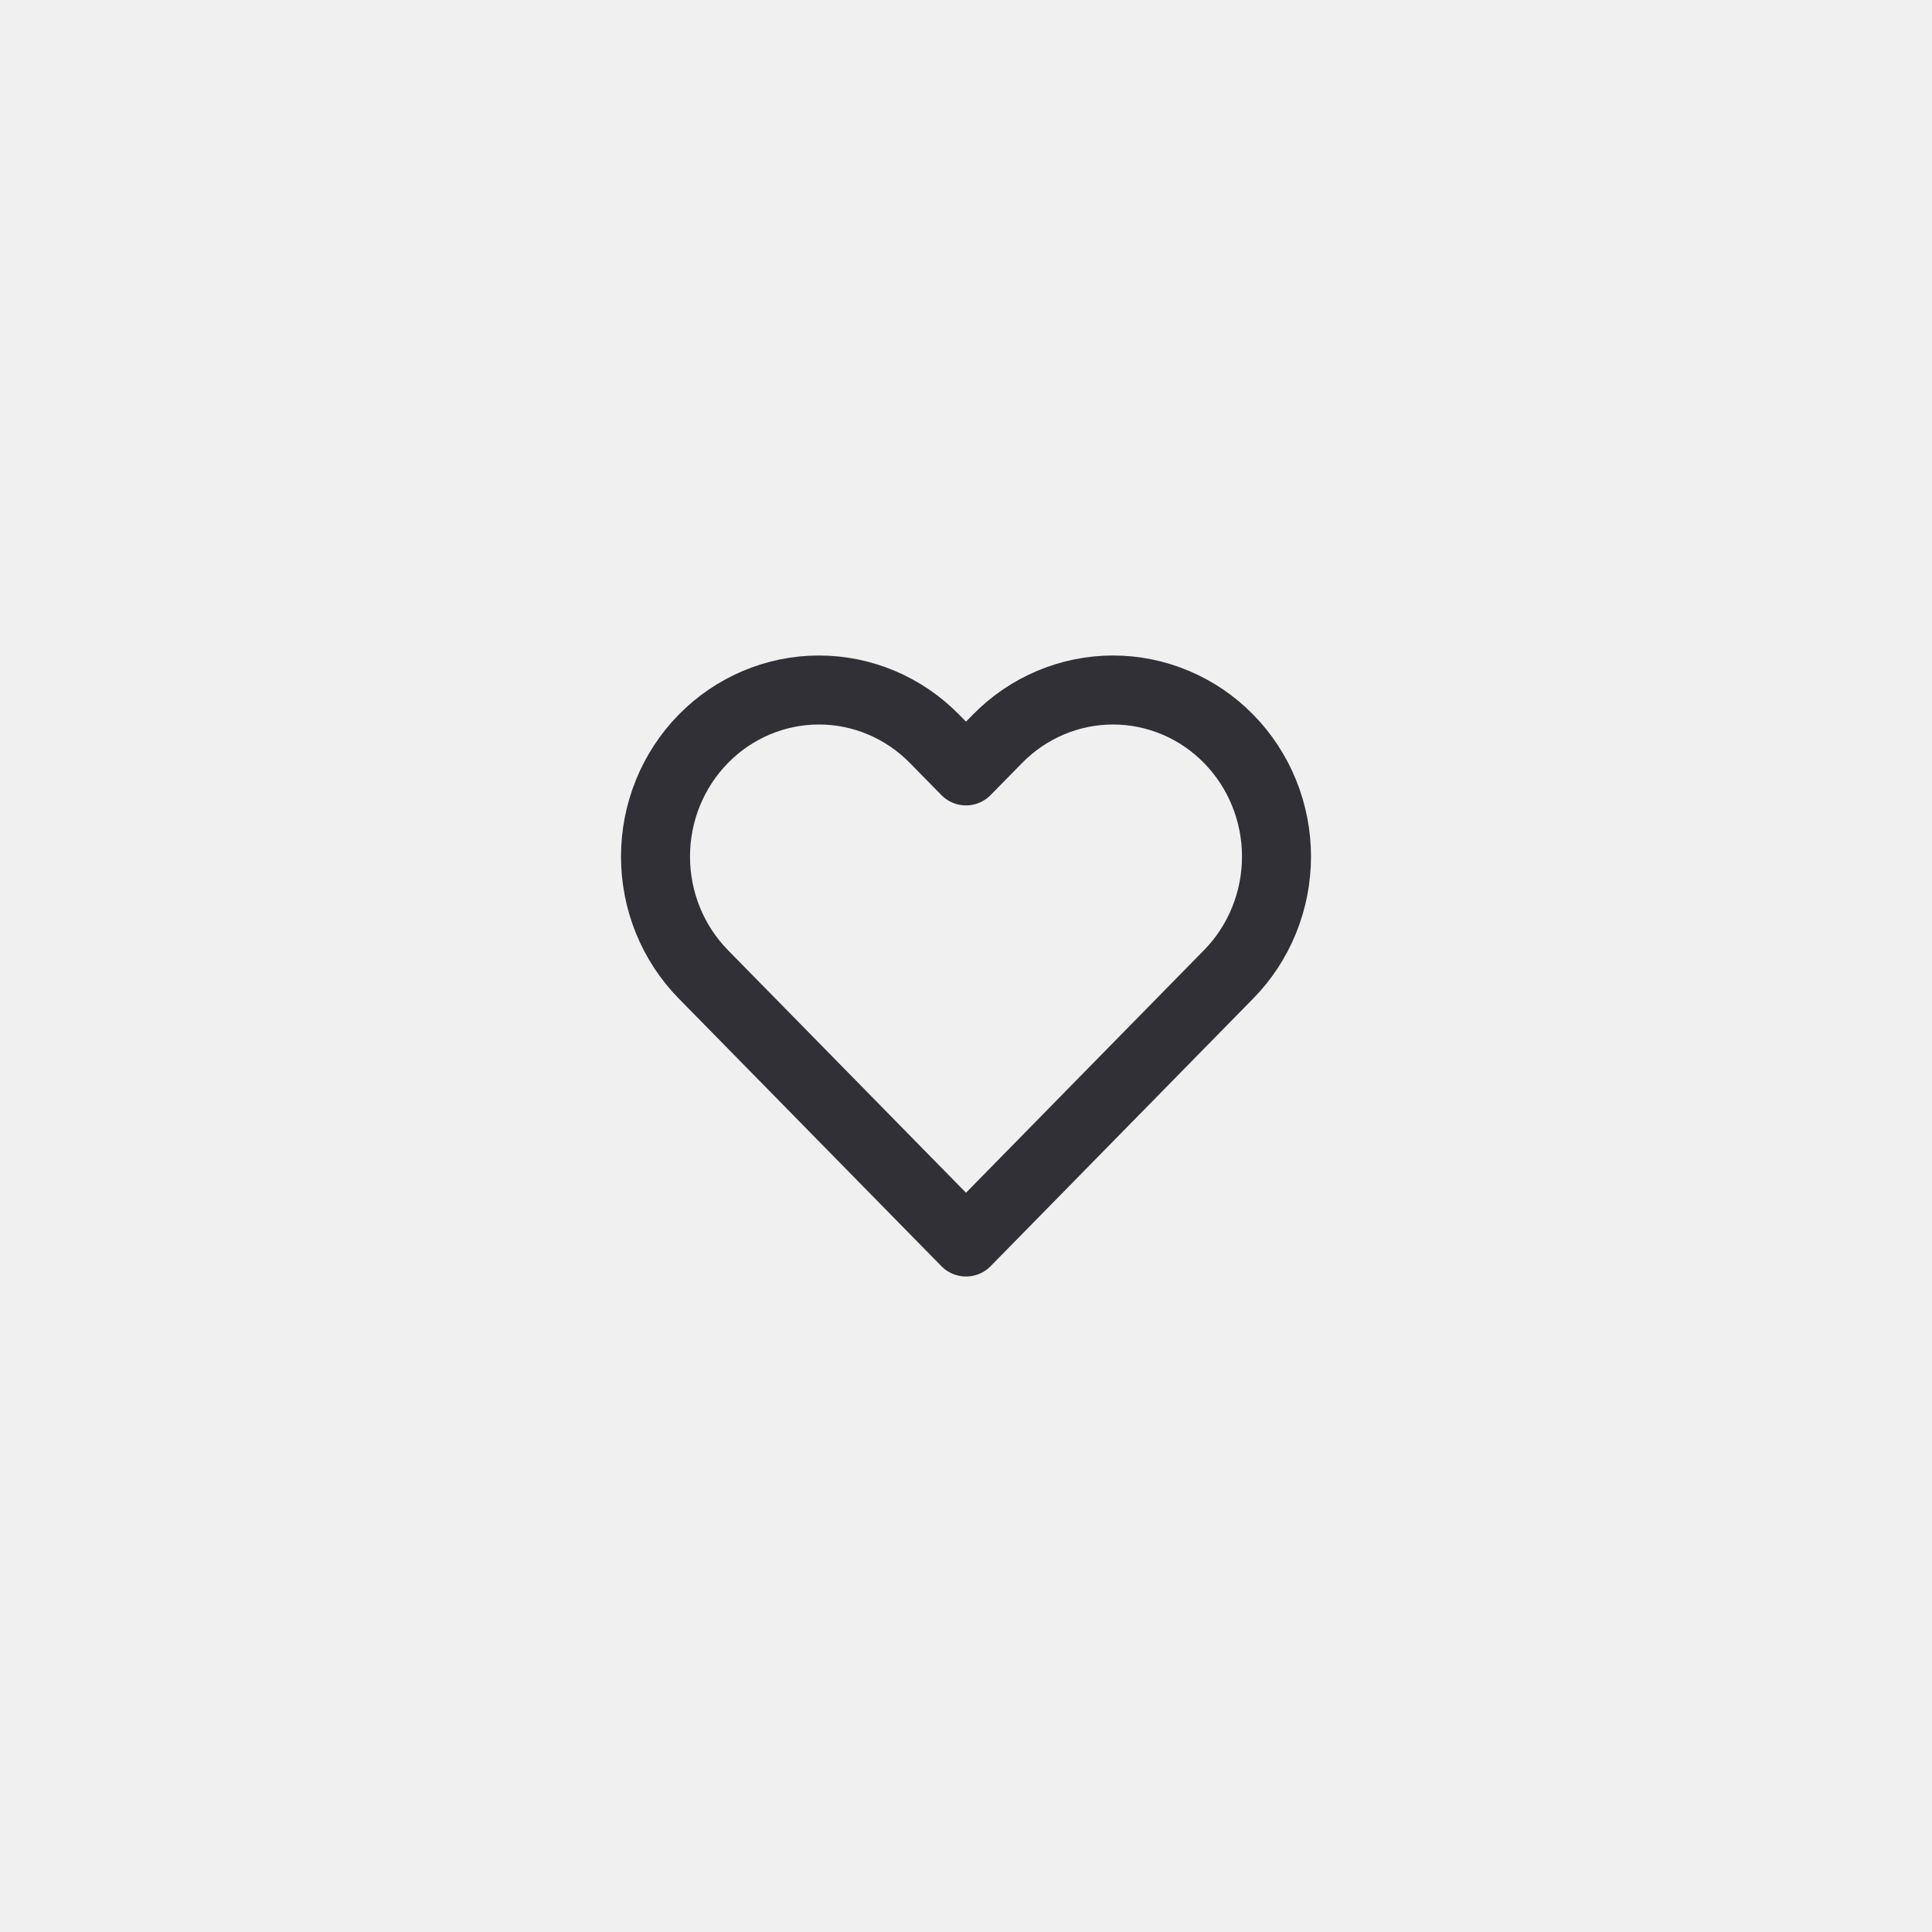
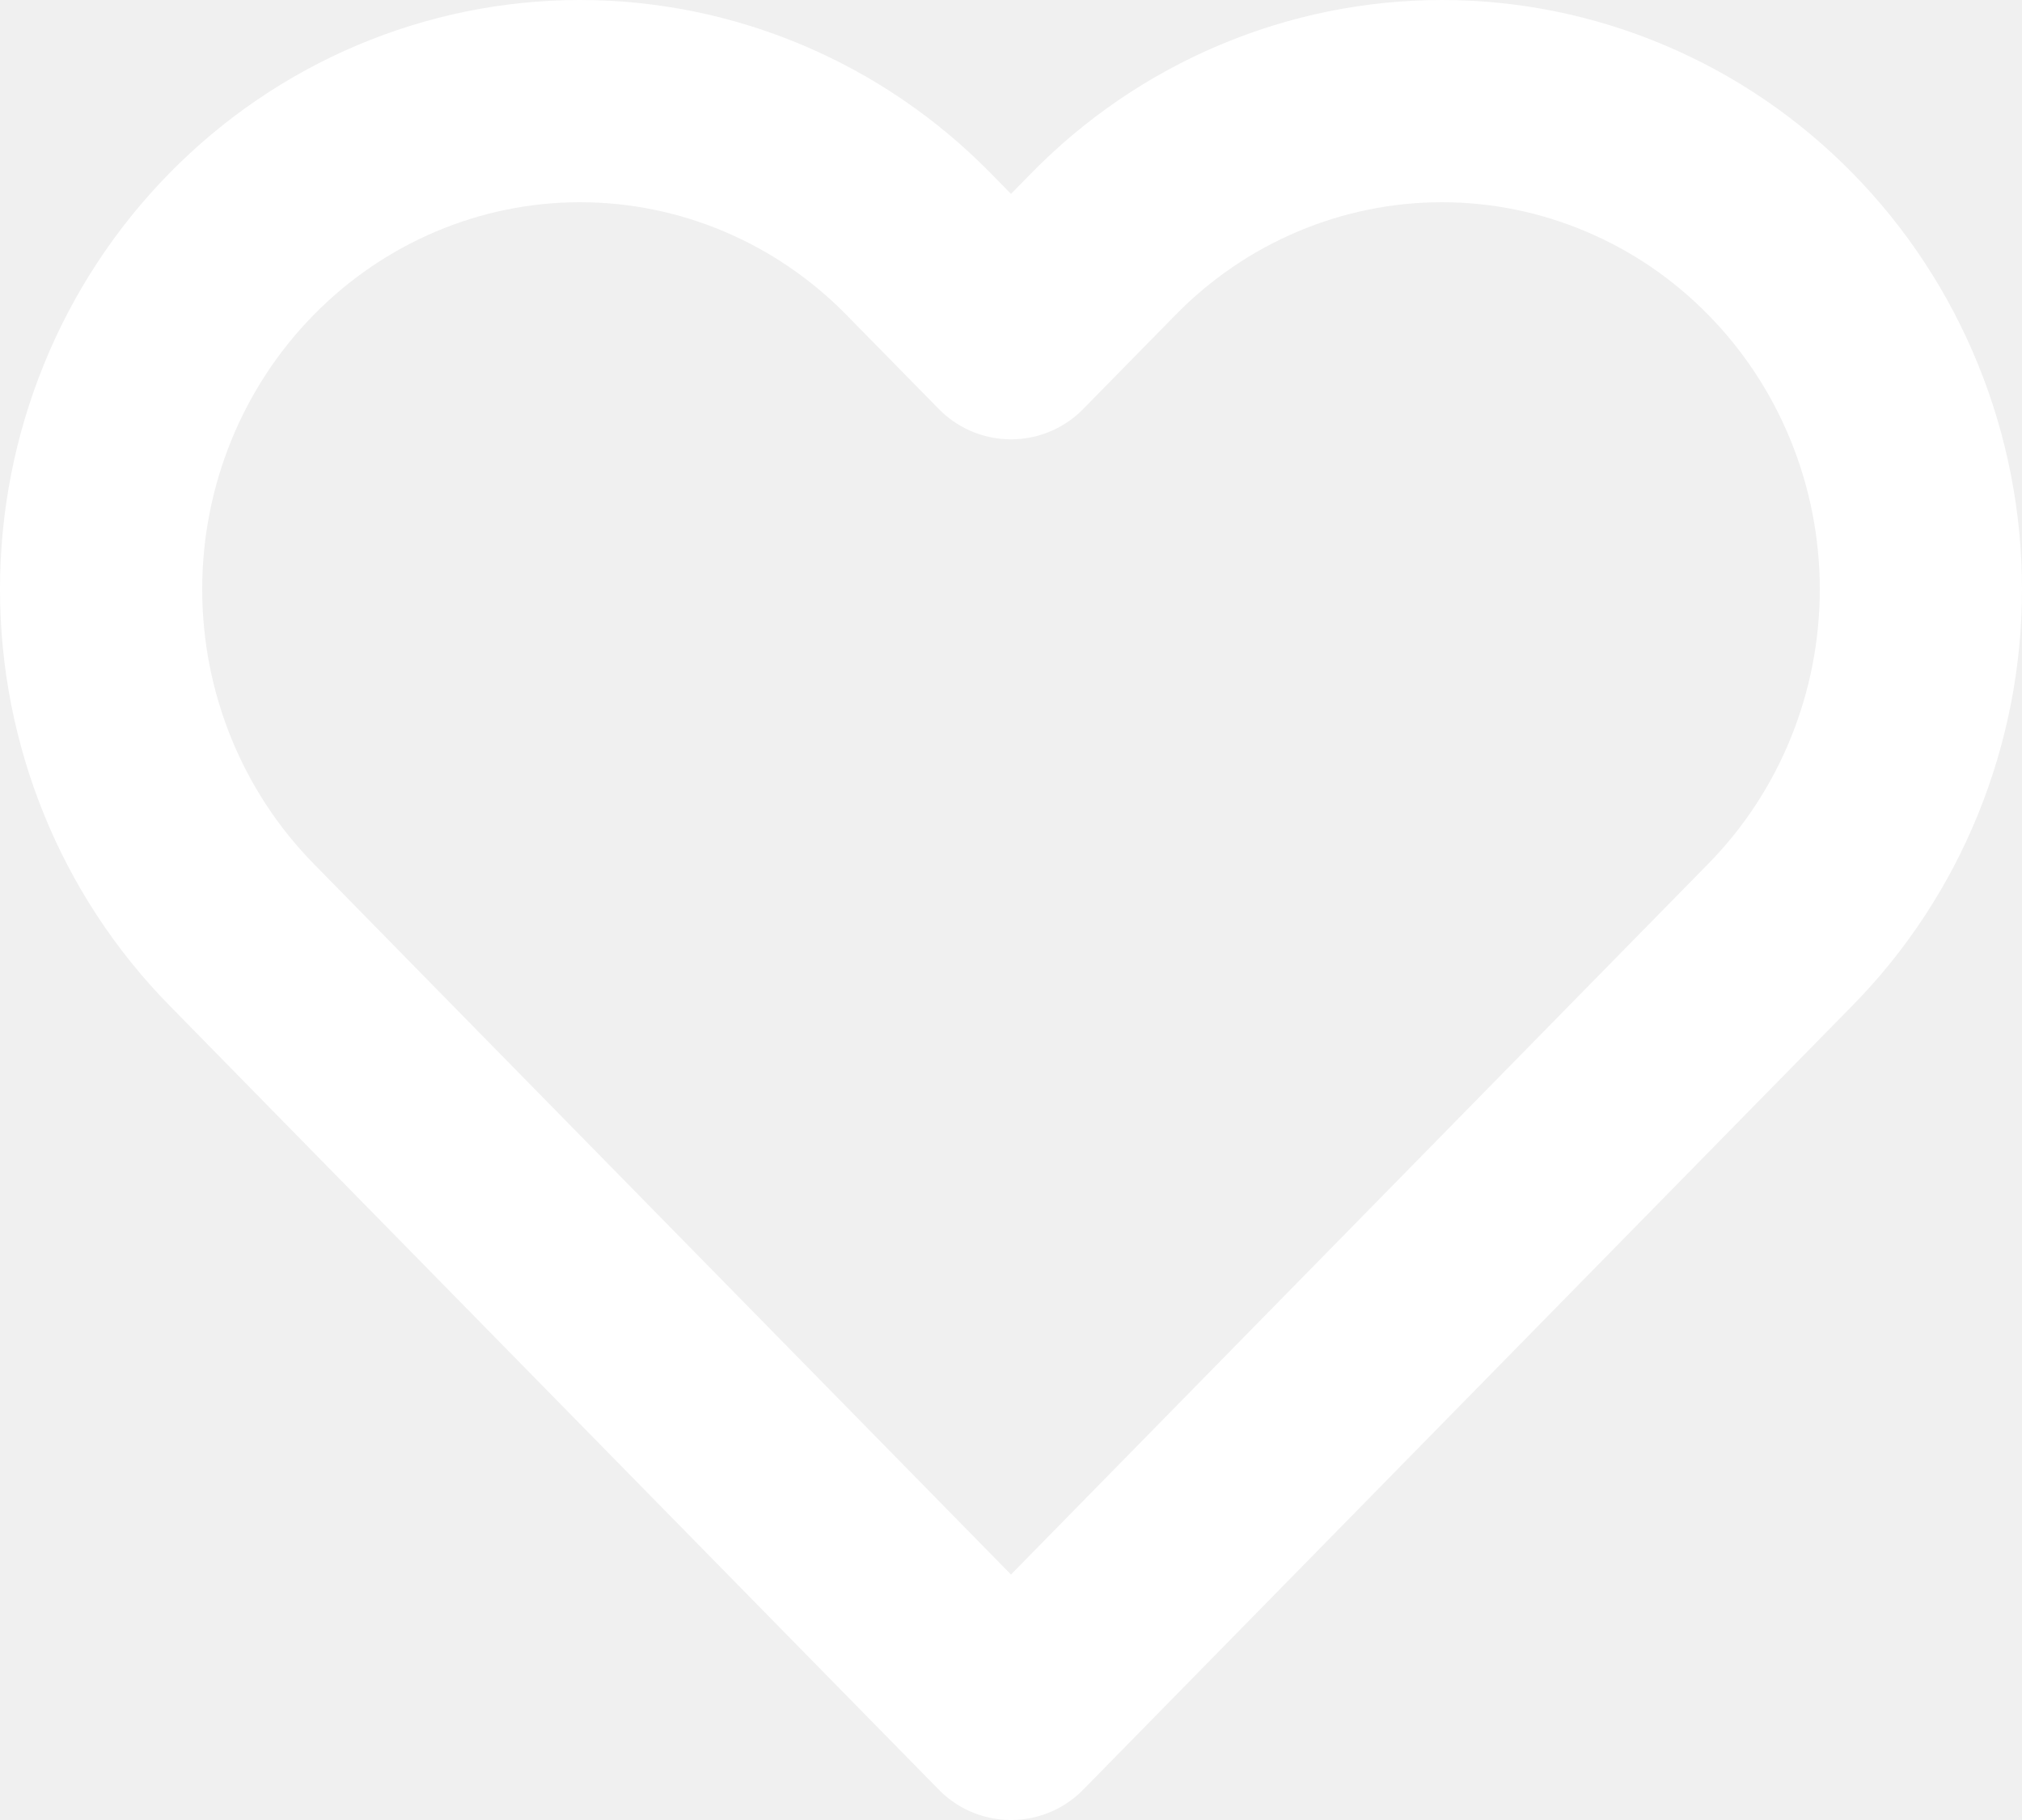
- <svg xmlns="http://www.w3.org/2000/svg" width="56" height="56" viewBox="0 0 56 56" fill="none">
-   <path d="M35.612 21.415C35.172 20.966 34.65 20.61 34.075 20.368C33.501 20.125 32.884 20 32.262 20C31.64 20 31.024 20.125 30.449 20.368C29.875 20.61 29.352 20.966 28.913 21.415L28 22.345L27.087 21.415C26.199 20.509 24.994 20 23.737 20C22.481 20 21.276 20.509 20.387 21.415C19.499 22.32 19 23.548 19 24.828C19 26.109 19.499 27.337 20.387 28.242L21.3 29.172L28 36L34.699 29.172L35.612 28.242C36.052 27.794 36.401 27.262 36.639 26.676C36.877 26.09 37 25.462 37 24.828C37 24.194 36.877 23.566 36.639 22.981C36.401 22.395 36.052 21.863 35.612 21.415V21.415Z" stroke="#313037" stroke-width="2" stroke-linecap="round" stroke-linejoin="round" />
+ <svg xmlns="http://www.w3.org/2000/svg" width="20" height="18" viewBox="0 0 20 18" fill="none">
+   <path d="M17.612 2.415C17.172 1.966 16.65 1.61 16.075 1.368C15.501 1.125 14.884 1 14.262 1C13.64 1 13.024 1.125 12.449 1.368C11.875 1.61 11.352 1.966 10.913 2.415L10 3.345L9.087 2.415C8.199 1.509 6.994 1 5.737 1C4.481 1 3.276 1.509 2.388 2.415C1.499 3.32 1 4.548 1 5.828C1 7.109 1.499 8.337 2.388 9.242L3.3 10.172L10 17L16.699 10.172L17.612 9.242C18.052 8.794 18.401 8.262 18.639 7.676C18.877 7.09 19 6.462 19 5.828C19 5.194 18.877 4.566 18.639 3.981C18.401 3.395 18.052 2.863 17.612 2.415V2.415Z" stroke="white" stroke-width="2" stroke-linecap="round" stroke-linejoin="round" />
</svg>
